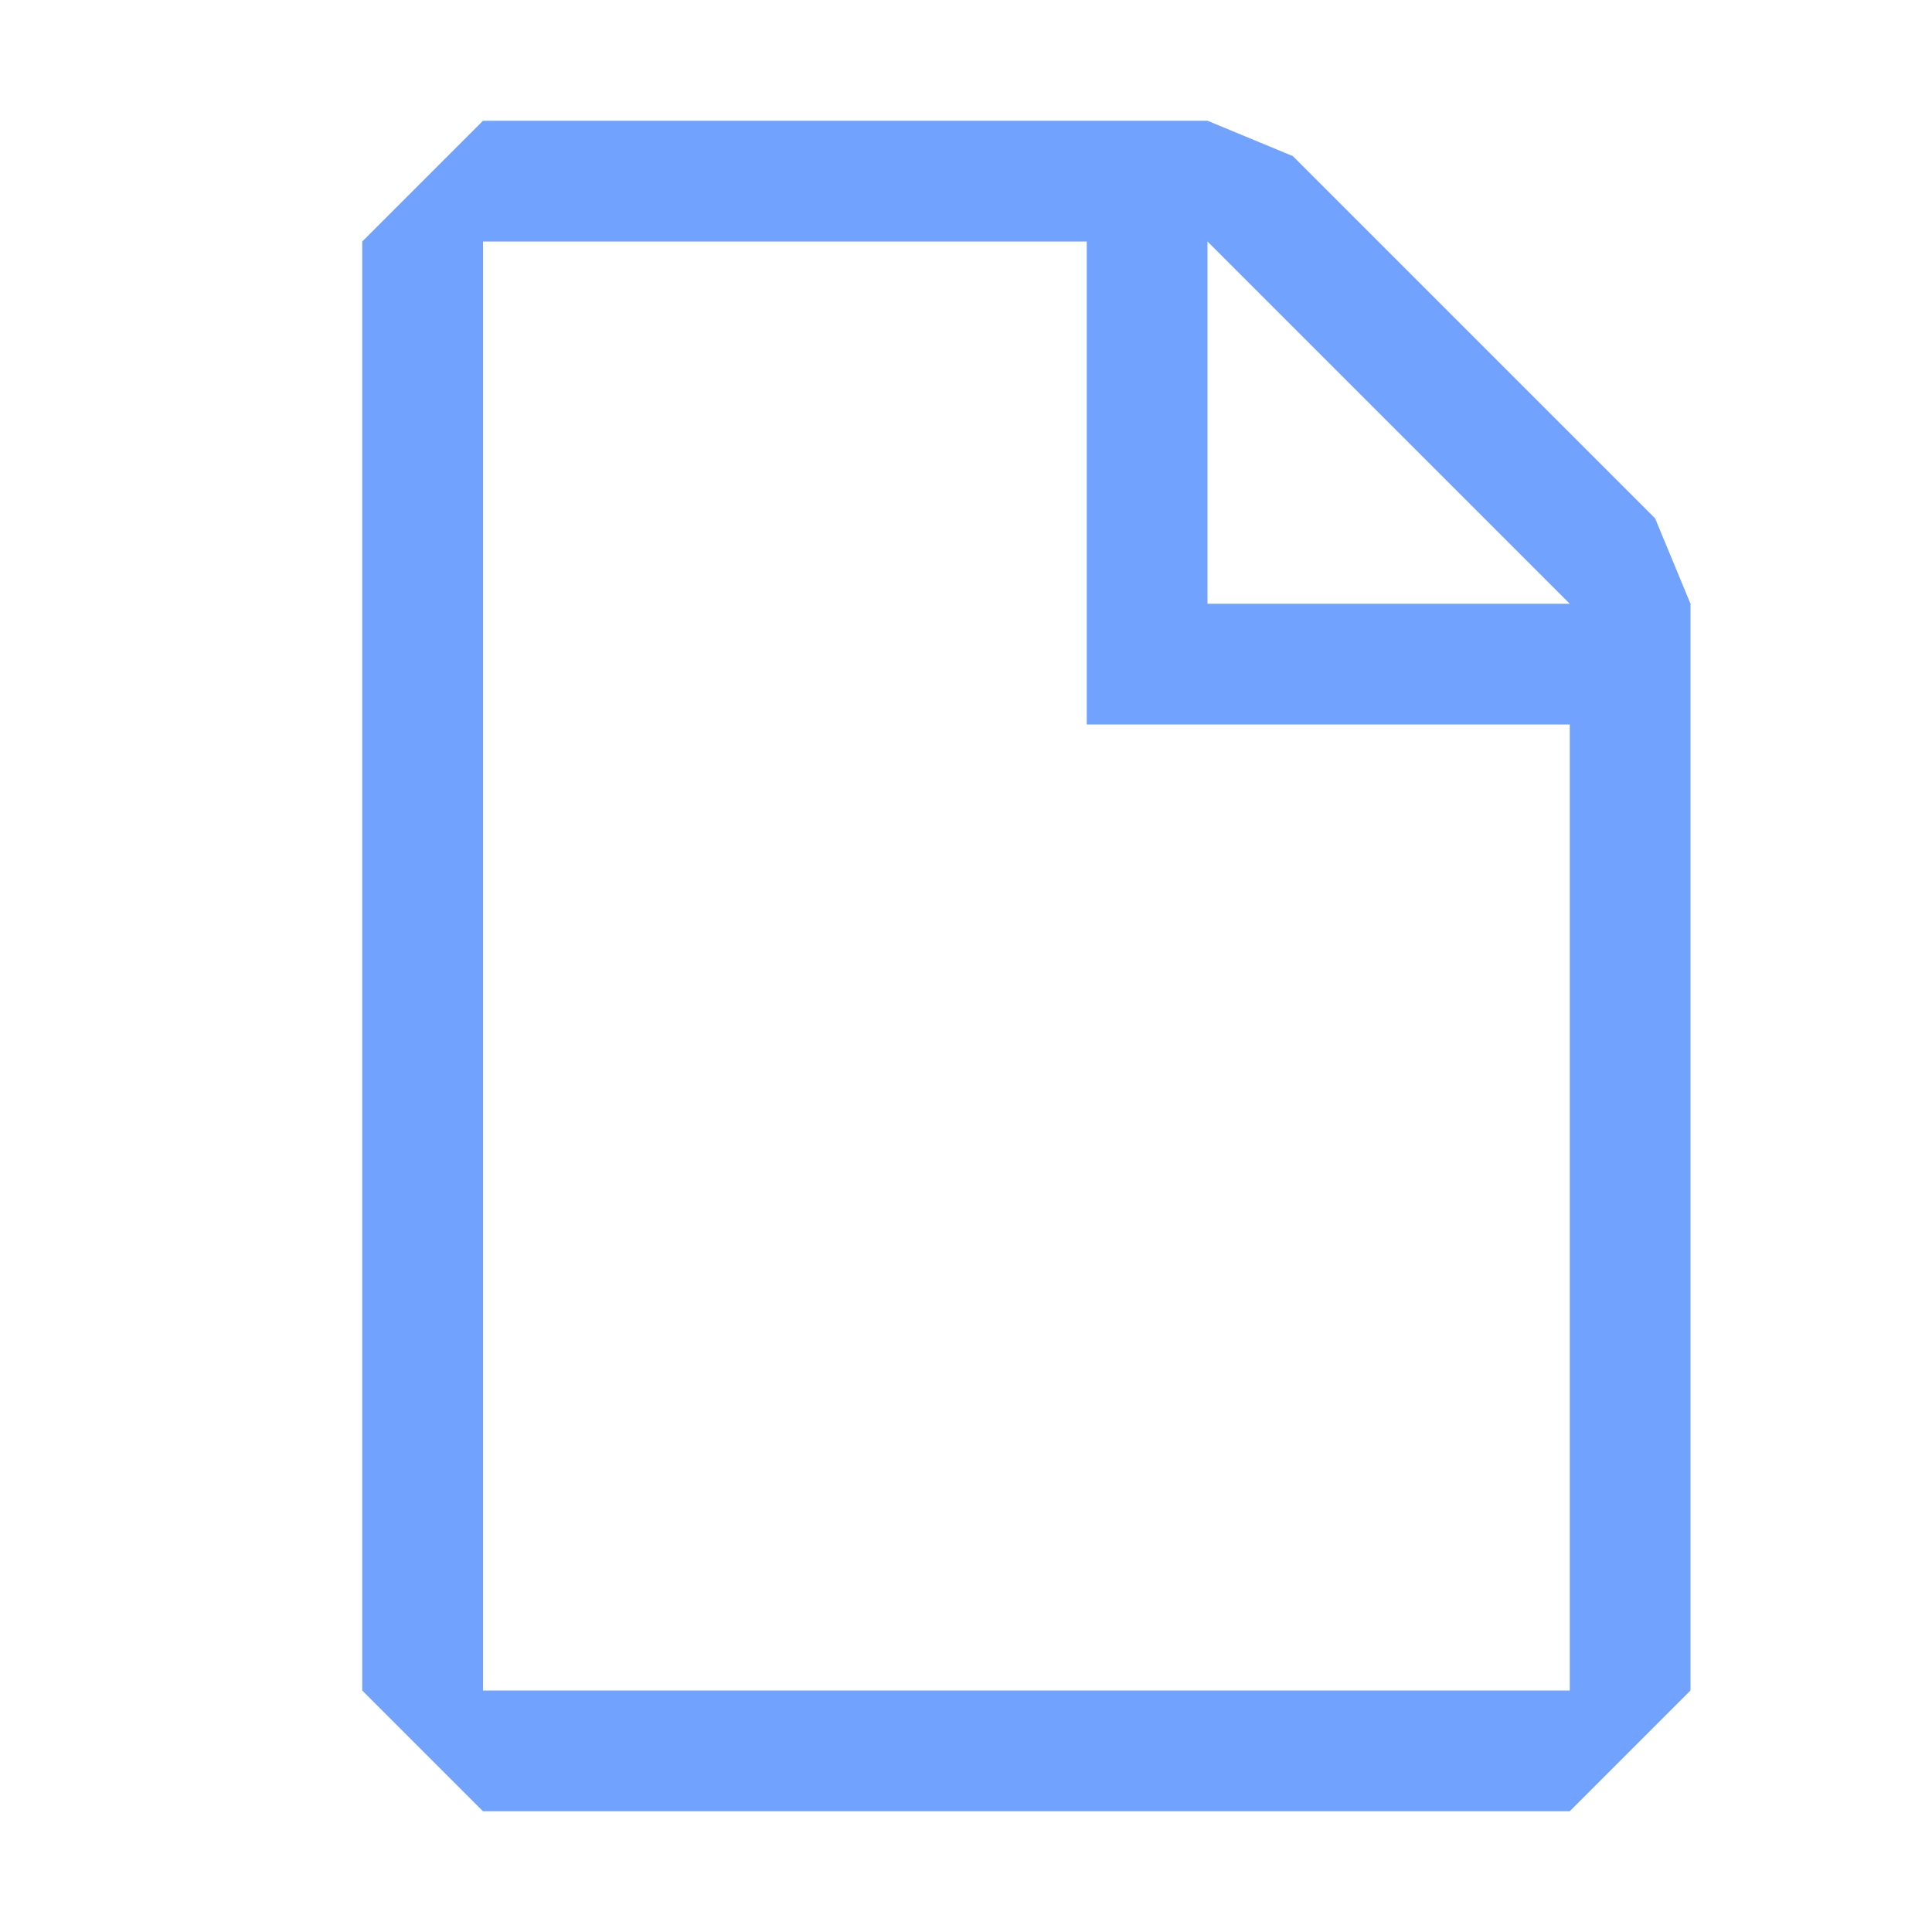
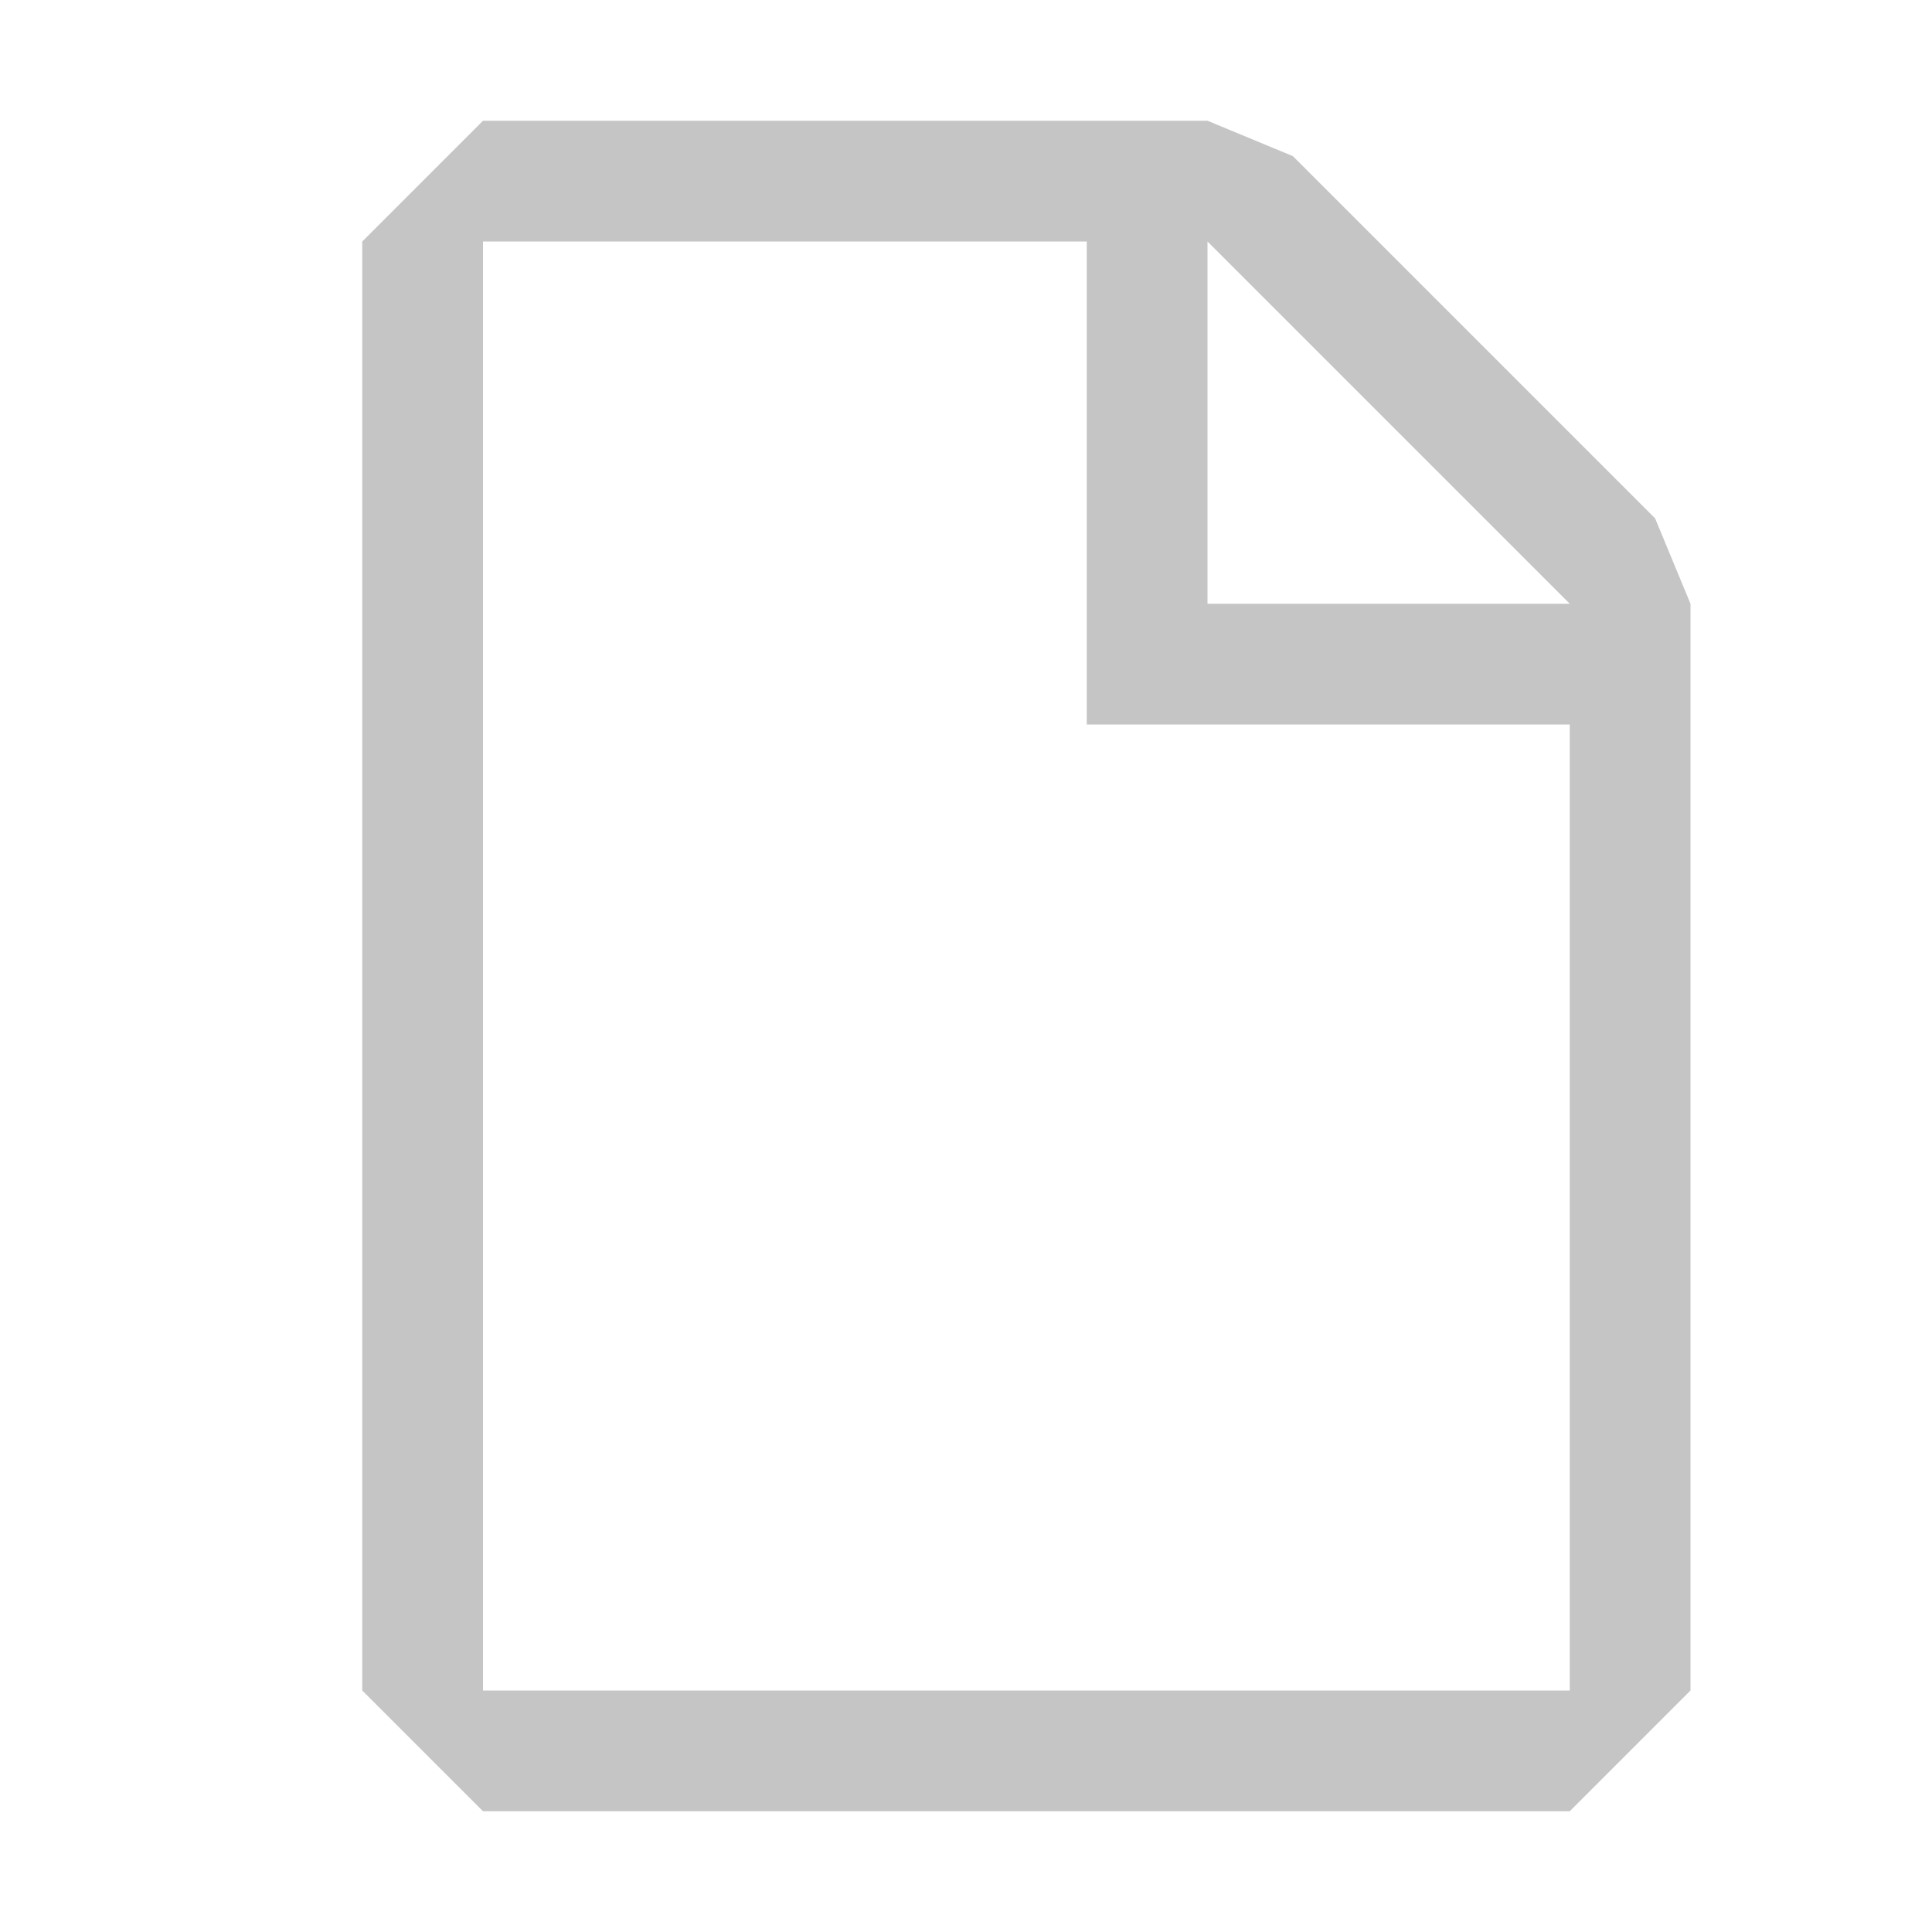
- <svg xmlns="http://www.w3.org/2000/svg" width="16px" height="16px" viewBox="0 0 16 16" version="1.1">
-   <g id="Page-1" stroke="none" stroke-width="1" fill="none" fill-rule="evenodd">
-     <g id="document_dark" fill="#71A3FE" transform="translate(3, -8)">
-       <path d="M1,9 L0,10 L0,22 L1,23 L10,23 L11,22 L11,13 L10.707,12.293 L7.707,9.293 L7,9 L1,9 Z M1,22 L1,10 L6,10 L6,14 L10,14 L10,22 L1,22 Z M10,13 L7,10 L7,13 L10,13 Z" id="Shape" />
-     </g>
-     <g fill="#71A3FE" transform="translate(3, -10)">
-       <polygon id="cloud-cloud_download-arrow-down-2-glyph-path" points="4.795 6.704 3 5.181 2 6.03 5.5 9 9 6.03 8 5.181 6.208 6.702 6.208 0 4.795 0" />
-       <animateTransform attributeName="transform" attributeType="XML" type="translate" from="3 -10" to="3 15" dur="3s" repeatCount="indefinite" />
-     </g>
-   </g>
+ <svg xmlns="http://www.w3.org/2000/svg" width="16" height="16" viewBox="0 0 16 16" fill="none">
+   <path fill-rule="evenodd" clip-rule="evenodd" d="M4 1L3 2V14L4 15H13L14 14V5L13.707 4.293L10.707 1.293L10 1H4ZM4 14V2L9 2V6H13V14H4ZM13 5L10 2V5L13 5Z" fill="#C5C5C5">
+     <animate attributeName="opacity" values="1;0.35;1" dur="2s" repeatCount="indefinite" />
+   </path>
</svg>
